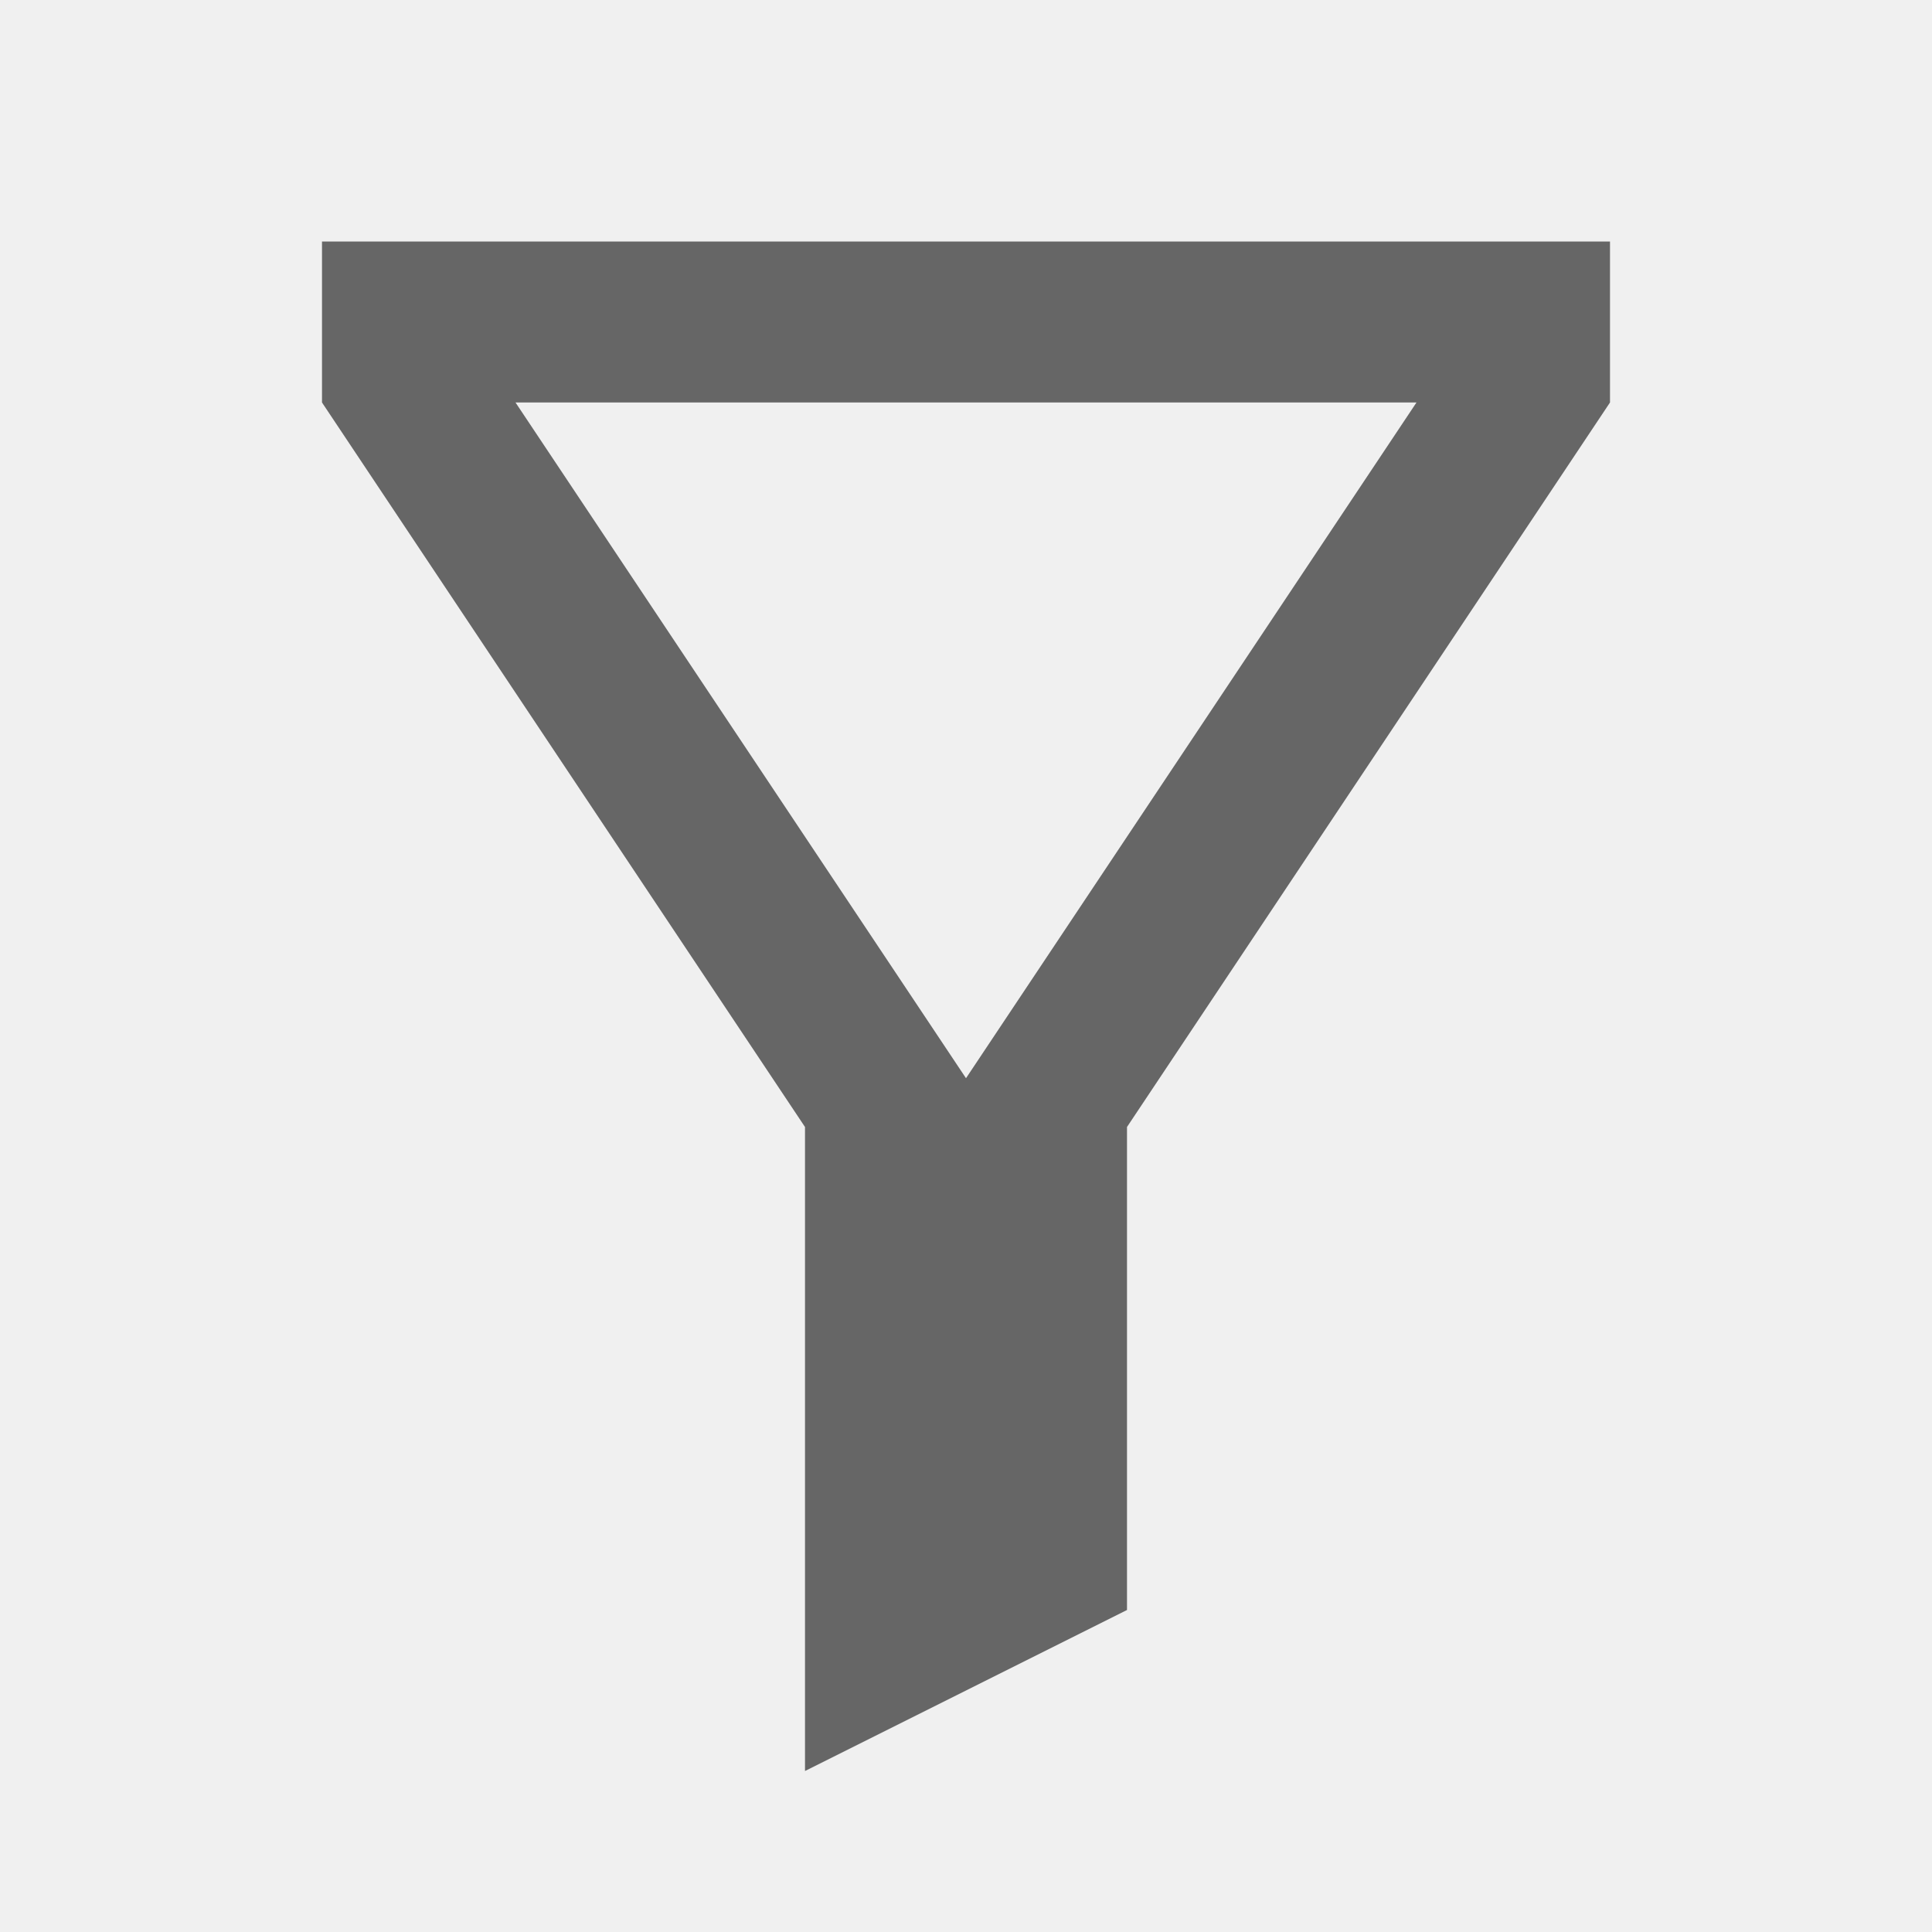
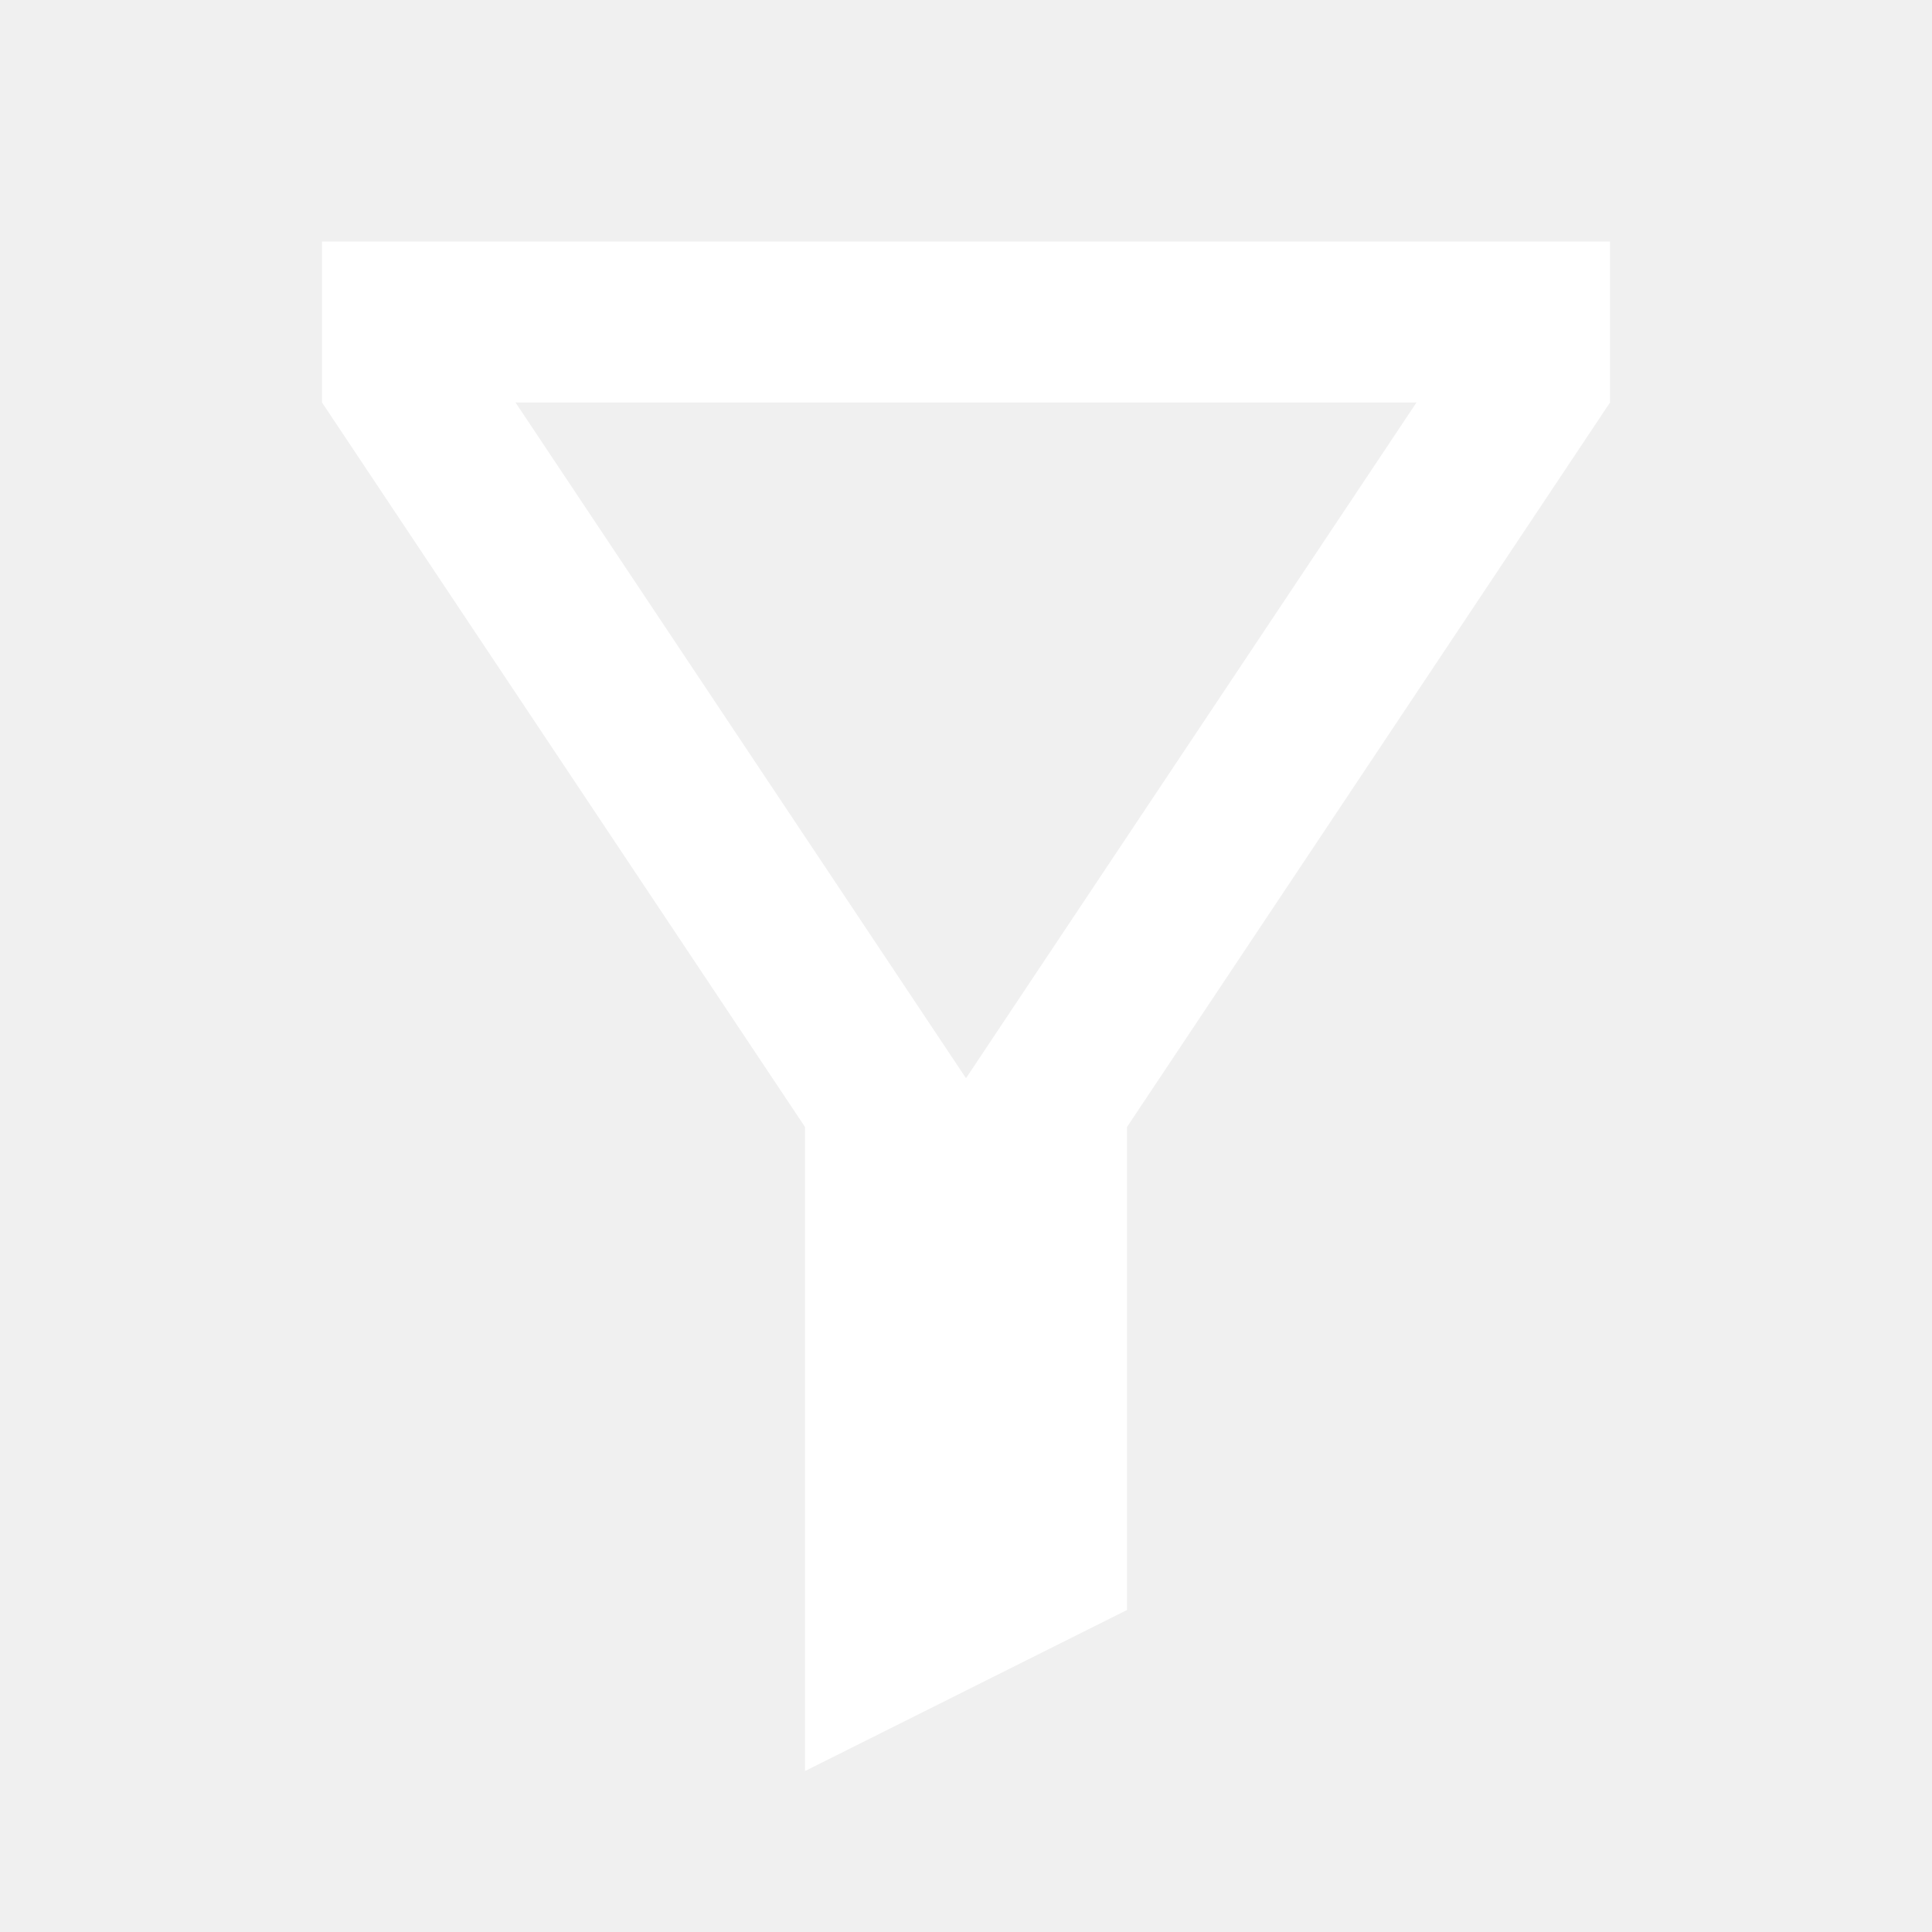
<svg xmlns="http://www.w3.org/2000/svg" width="24" height="24" viewBox="0 0 24 24" fill="none">
  <g clip-path="url(#clip0_14_13180)">
-     <path d="M14 14V20L10 22V14L4 5V3H20V5L14 14ZM6.404 5L12 13.394L17.596 5H6.404Z" fill="#666666" />
+     <path d="M14 14V20L10 22V14L4 5V3H20V5L14 14ZM6.404 5L12 13.394L17.596 5H6.404Z" fill="white" />
  </g>
  <defs>
    <clipPath id="clip0_14_13180">
      <rect width="24" height="24" fill="white" />
    </clipPath>
  </defs>
</svg>
